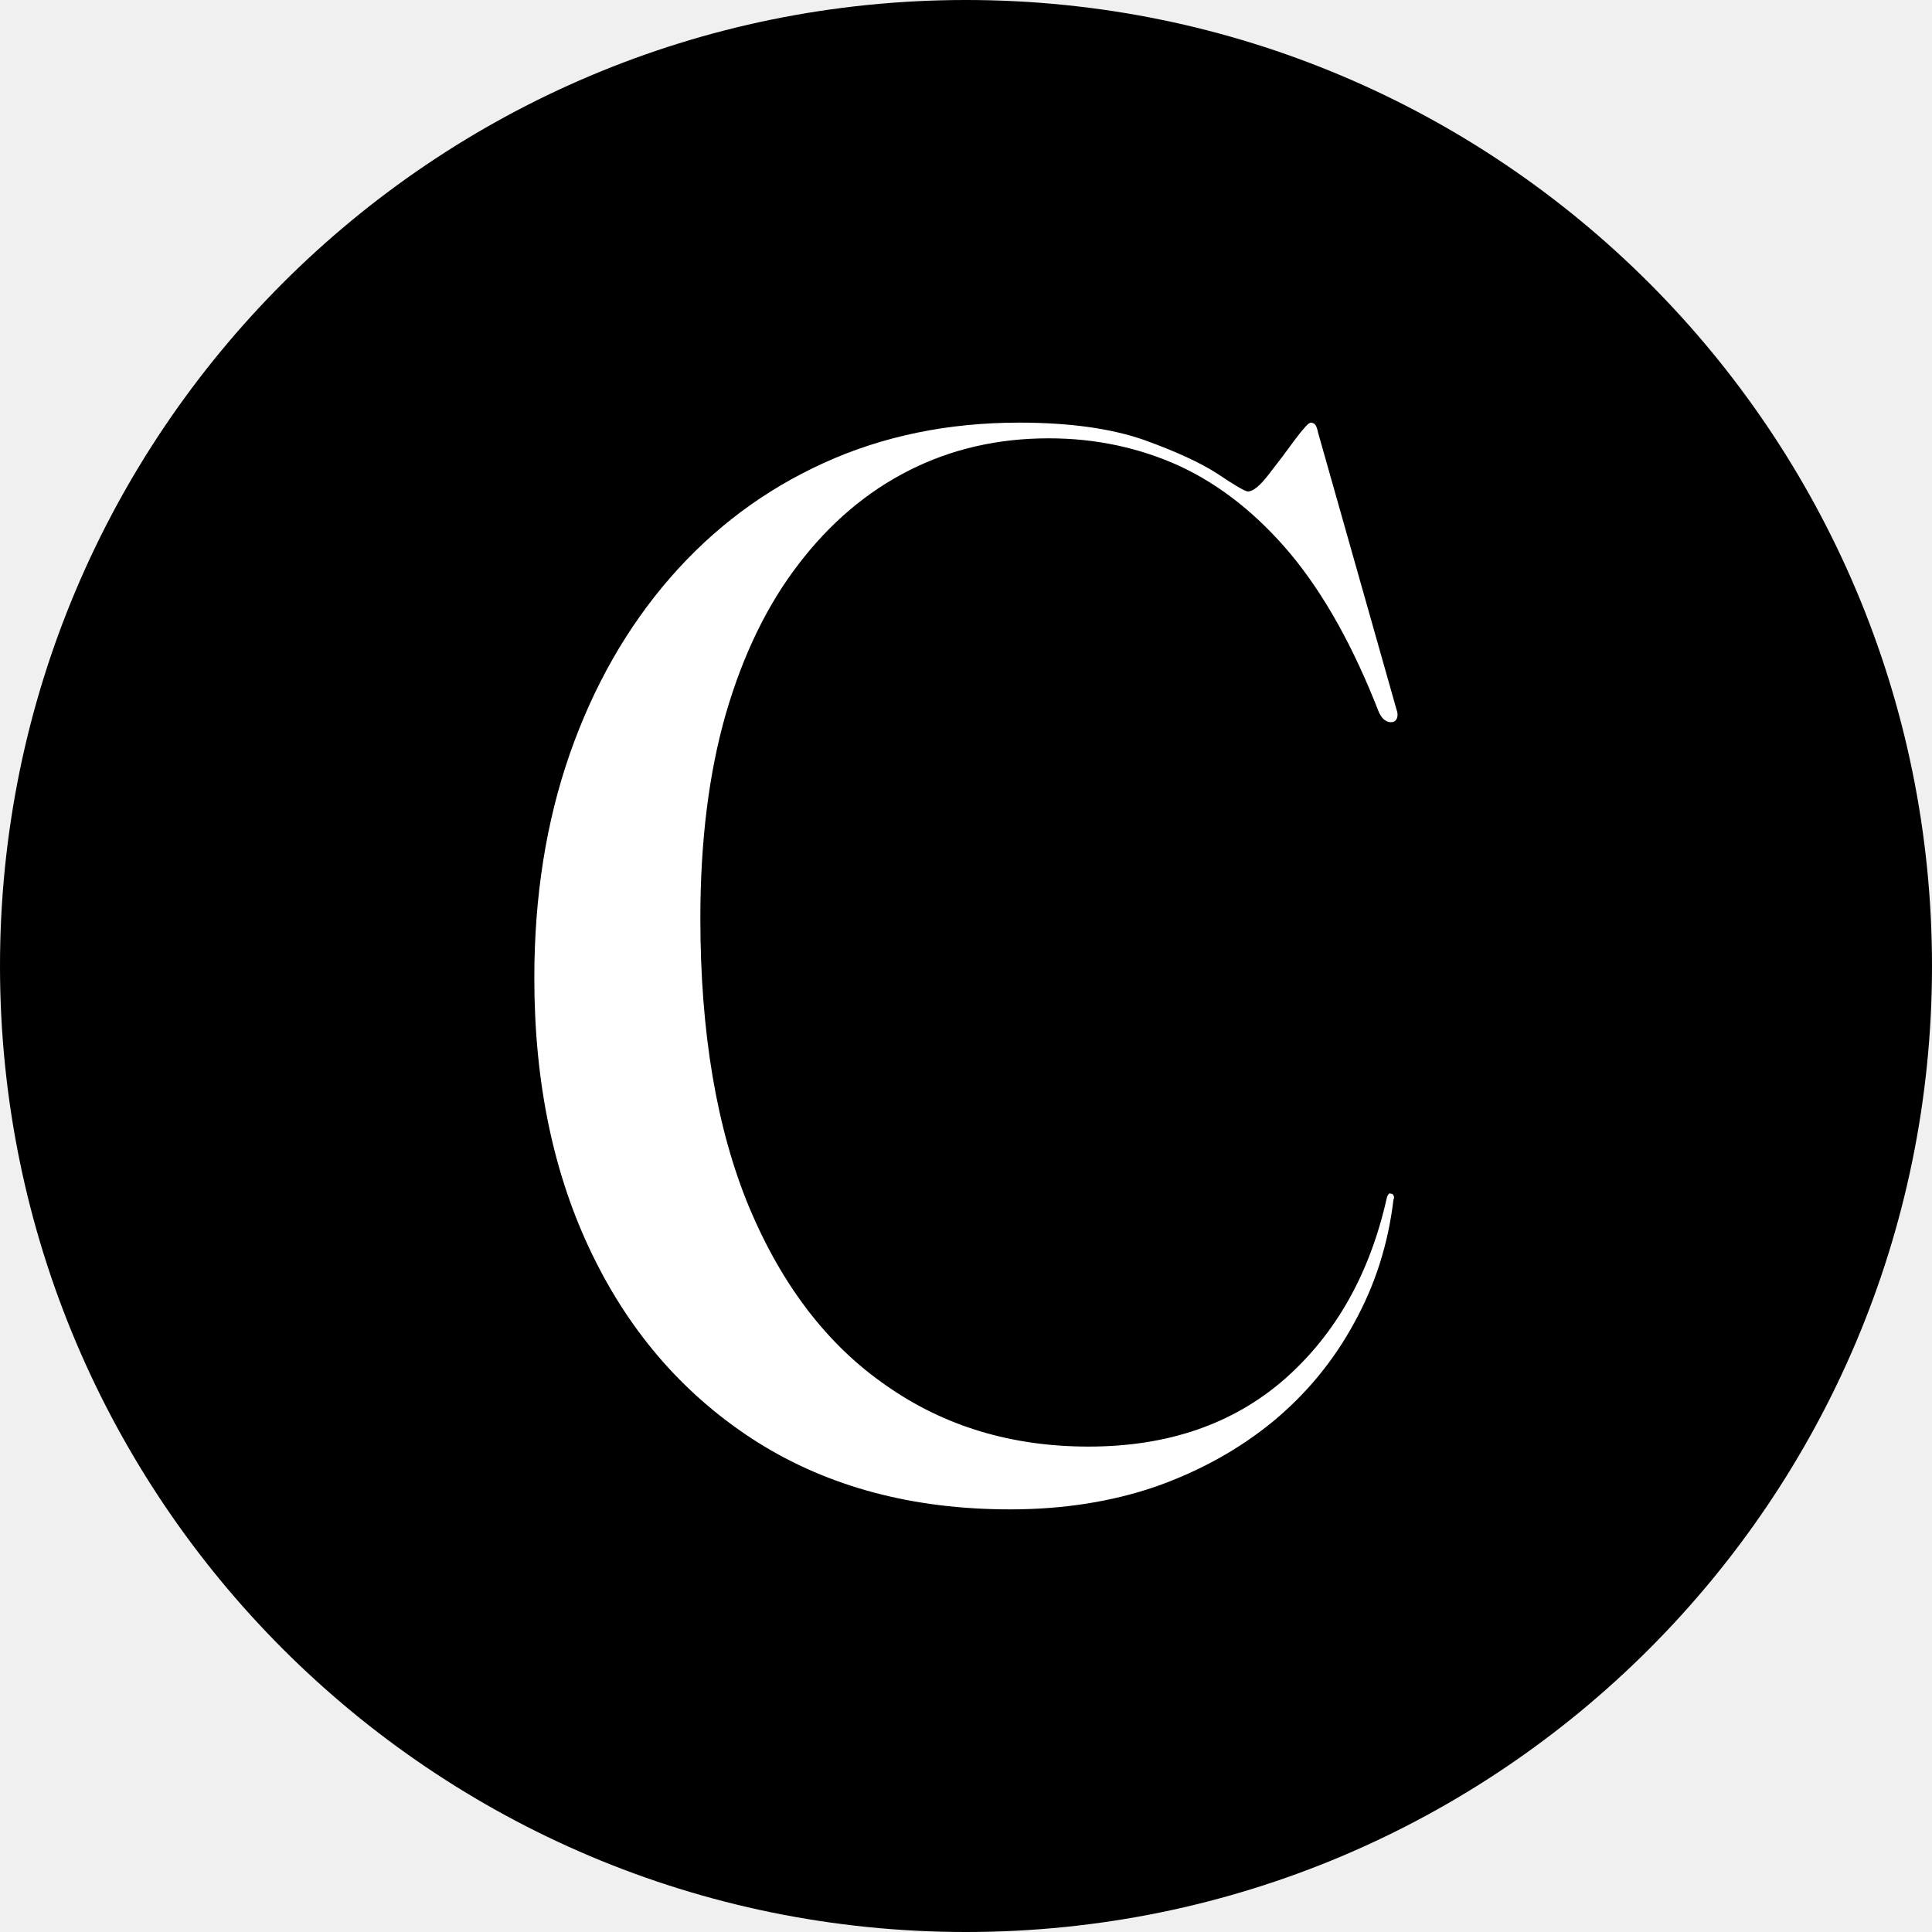
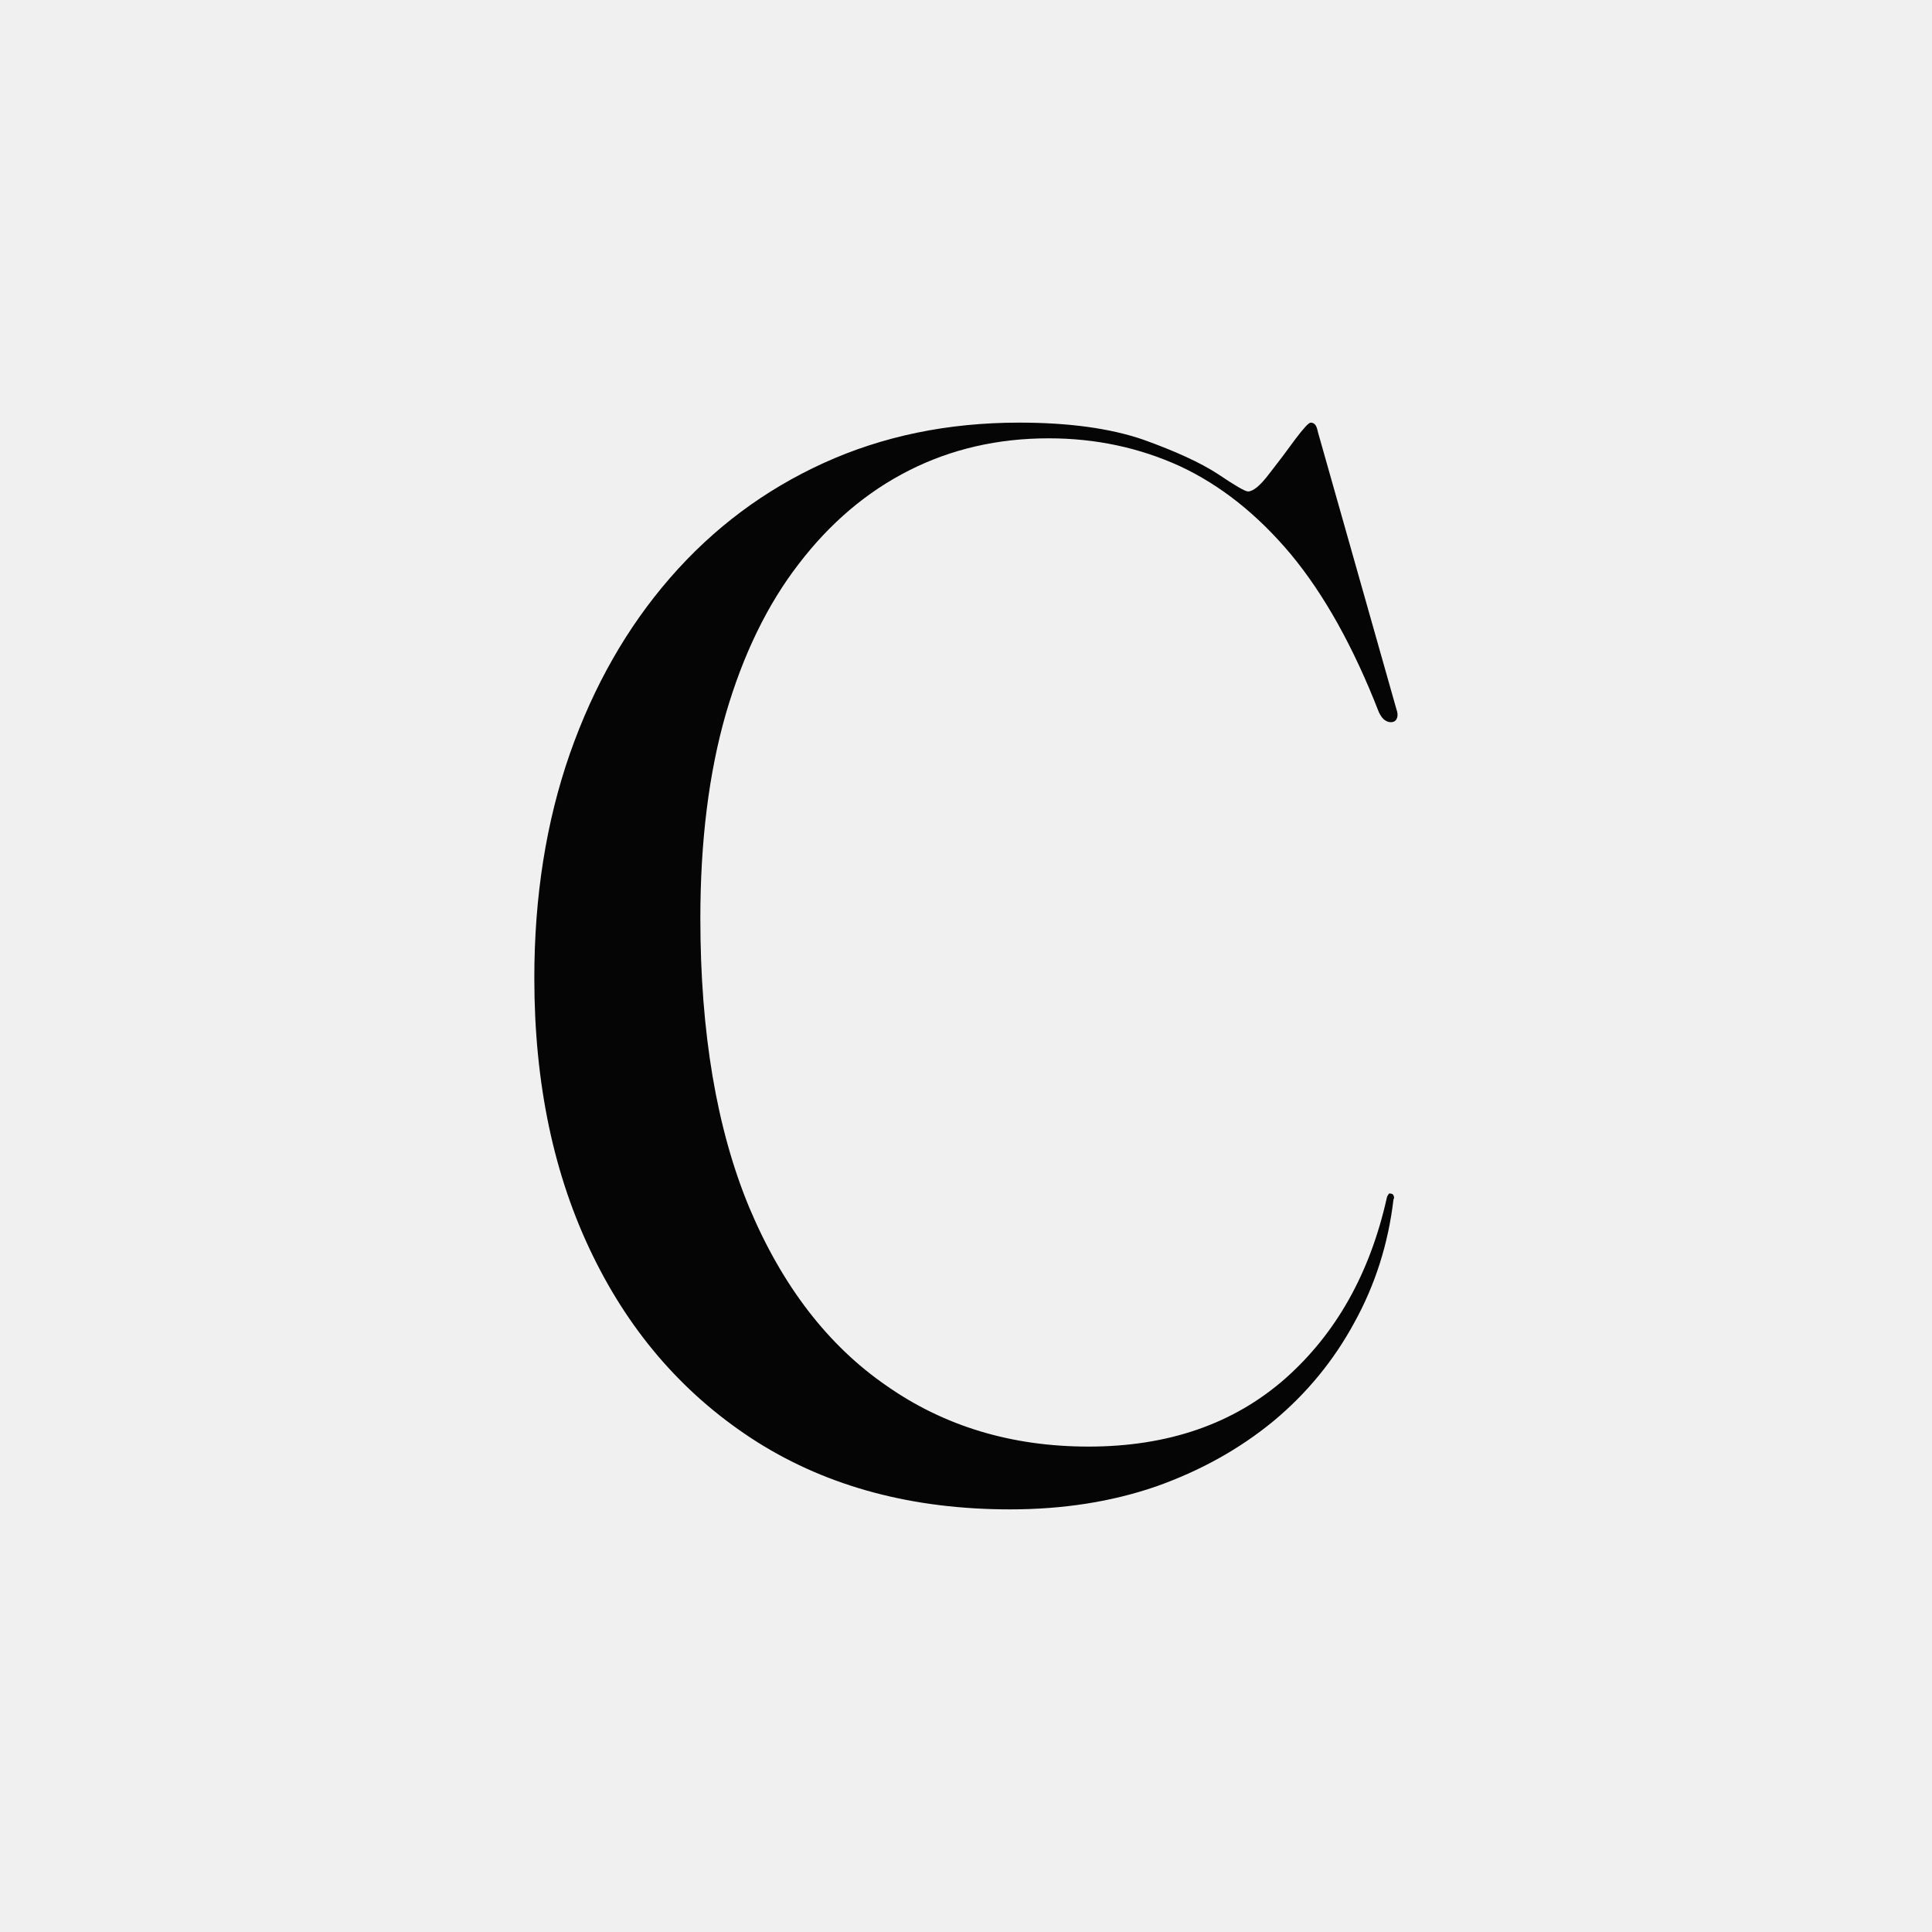
<svg xmlns="http://www.w3.org/2000/svg" viewBox="0 0 32 32">
-   <circle cx="16" cy="16" r="16" fill="#000000" />
-   <path d="M23.08 19.87Q22.95 20.97 22.43 21.91Q21.92 22.85 21.09 23.54Q20.25 24.23 19.15 24.62Q18.05 25.00 16.73 25.00Q14.32 25.00 12.55 23.89Q10.78 22.77 9.82 20.80Q8.85 18.82 8.85 16.20Q8.85 14.17 9.44 12.48Q10.03 10.80 11.10 9.57Q12.17 8.34 13.64 7.67Q15.11 7.00 16.88 7.00Q18.11 7.00 18.93 7.28Q19.74 7.57 20.17 7.85Q20.60 8.14 20.67 8.14Q20.80 8.14 21.02 7.85Q21.24 7.57 21.45 7.28Q21.66 7.00 21.71 7.00Q21.75 7.00 21.78 7.03Q21.81 7.06 21.83 7.16L23.13 11.75Q23.16 11.83 23.14 11.89Q23.12 11.95 23.06 11.96Q23.00 11.97 22.94 11.93Q22.89 11.90 22.84 11.80Q22.21 10.18 21.38 9.18Q20.55 8.19 19.54 7.72Q18.53 7.26 17.37 7.26Q16.11 7.26 15.06 7.79Q14.01 8.32 13.23 9.34Q12.45 10.35 12.02 11.83Q11.60 13.30 11.60 15.21Q11.60 18.05 12.41 20.00Q13.23 21.95 14.68 22.95Q16.12 23.96 18.03 23.96Q20.00 23.96 21.28 22.84Q22.55 21.72 22.97 19.84Q22.98 19.80 23.00 19.78Q23.01 19.76 23.03 19.77Q23.07 19.77 23.08 19.80Q23.10 19.83 23.08 19.87Z" fill="#ffffff" />
+   <style>
+     .c { fill: #050505; }
+     @media (prefers-color-scheme: dark) { .c { fill: #ffffff; } }
+   </style>
+   <path class="c" d="M23.08 19.87Q22.95 20.97 22.43 21.91Q21.92 22.85 21.09 23.54Q20.25 24.23 19.15 24.62Q18.05 25.00 16.73 25.00Q14.32 25.00 12.55 23.89Q10.78 22.77 9.82 20.80Q8.85 18.82 8.85 16.20Q8.85 14.17 9.44 12.48Q10.03 10.80 11.10 9.57Q12.17 8.34 13.64 7.67Q15.11 7.00 16.88 7.00Q18.11 7.00 18.93 7.28Q19.74 7.57 20.17 7.85Q20.60 8.14 20.67 8.14Q20.80 8.14 21.02 7.85Q21.24 7.57 21.45 7.28Q21.66 7.00 21.71 7.00Q21.75 7.00 21.78 7.03Q21.81 7.06 21.83 7.16L23.13 11.75Q23.16 11.83 23.14 11.89Q23.12 11.95 23.06 11.96Q23.00 11.97 22.94 11.93Q22.89 11.90 22.84 11.80Q22.21 10.18 21.38 9.18Q20.55 8.19 19.54 7.72Q18.53 7.26 17.37 7.26Q16.11 7.26 15.06 7.79Q14.01 8.32 13.23 9.34Q12.45 10.35 12.02 11.83Q11.60 13.30 11.60 15.21Q11.60 18.05 12.41 20.00Q13.23 21.95 14.68 22.95Q16.12 23.96 18.03 23.96Q20.00 23.96 21.28 22.84Q22.55 21.72 22.97 19.84Q22.98 19.80 23.00 19.78Q23.01 19.76 23.03 19.77Q23.07 19.77 23.08 19.80Q23.10 19.83 23.08 19.87Z" />
</svg>
